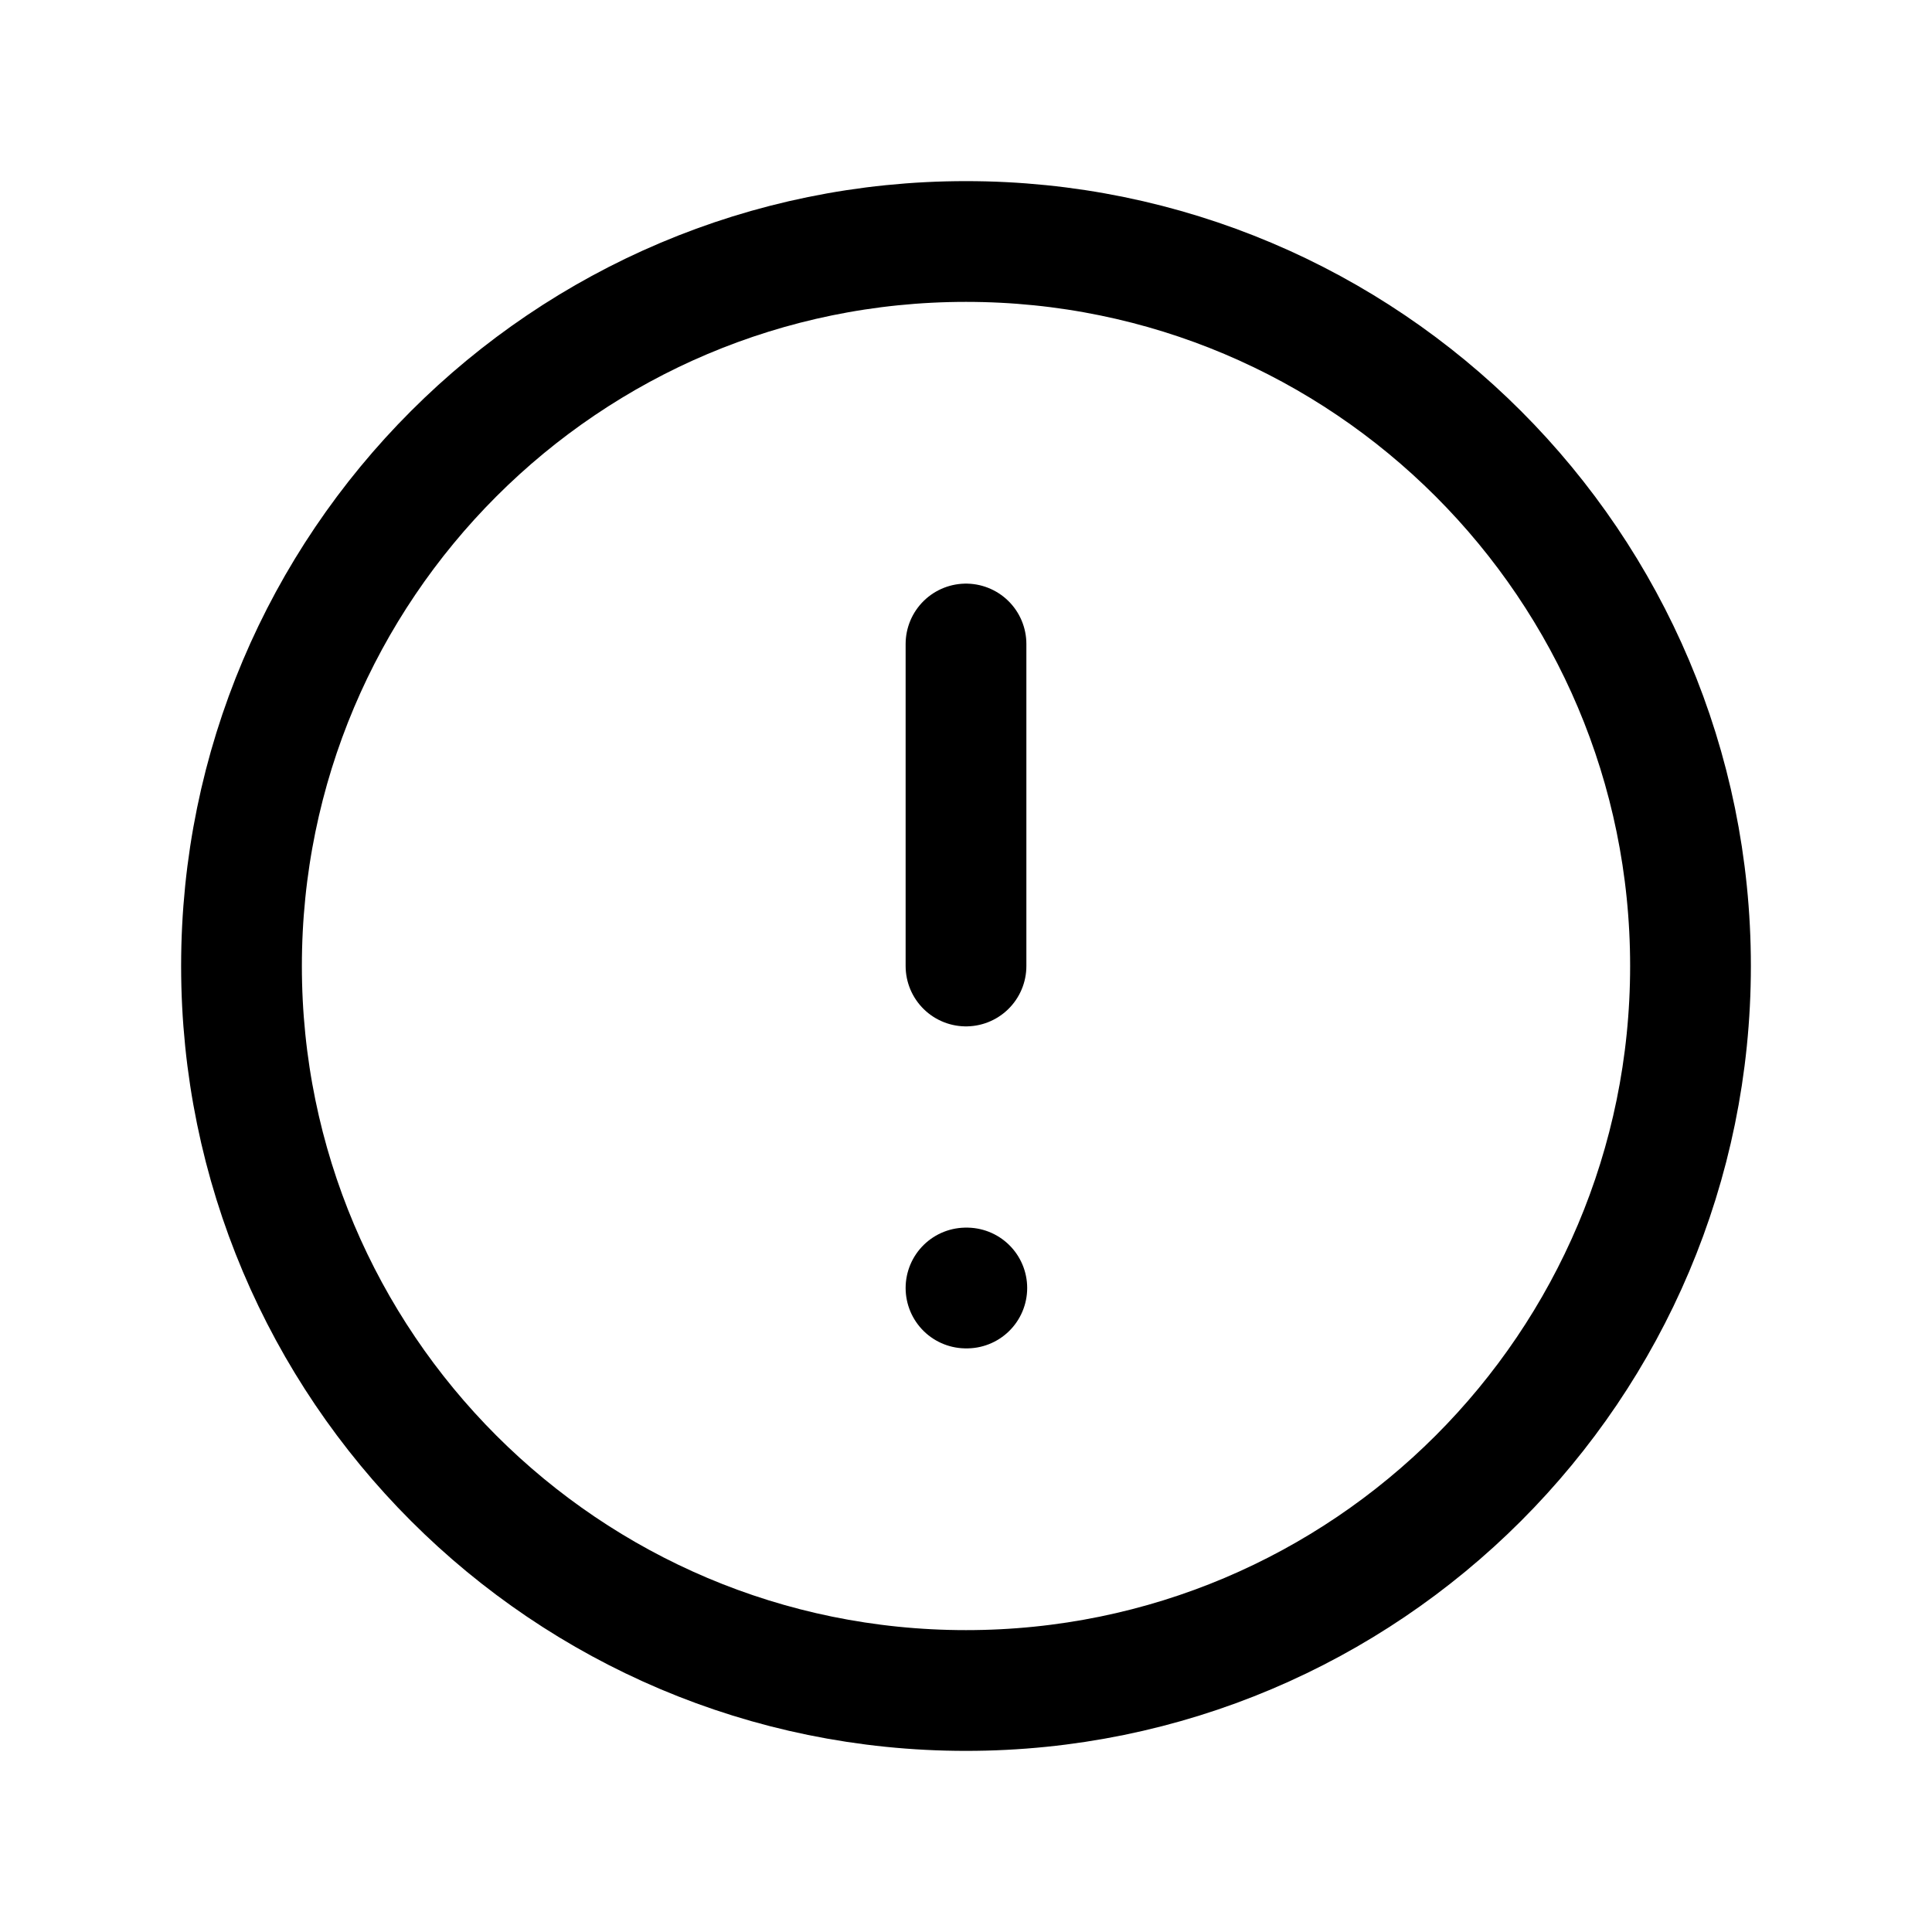
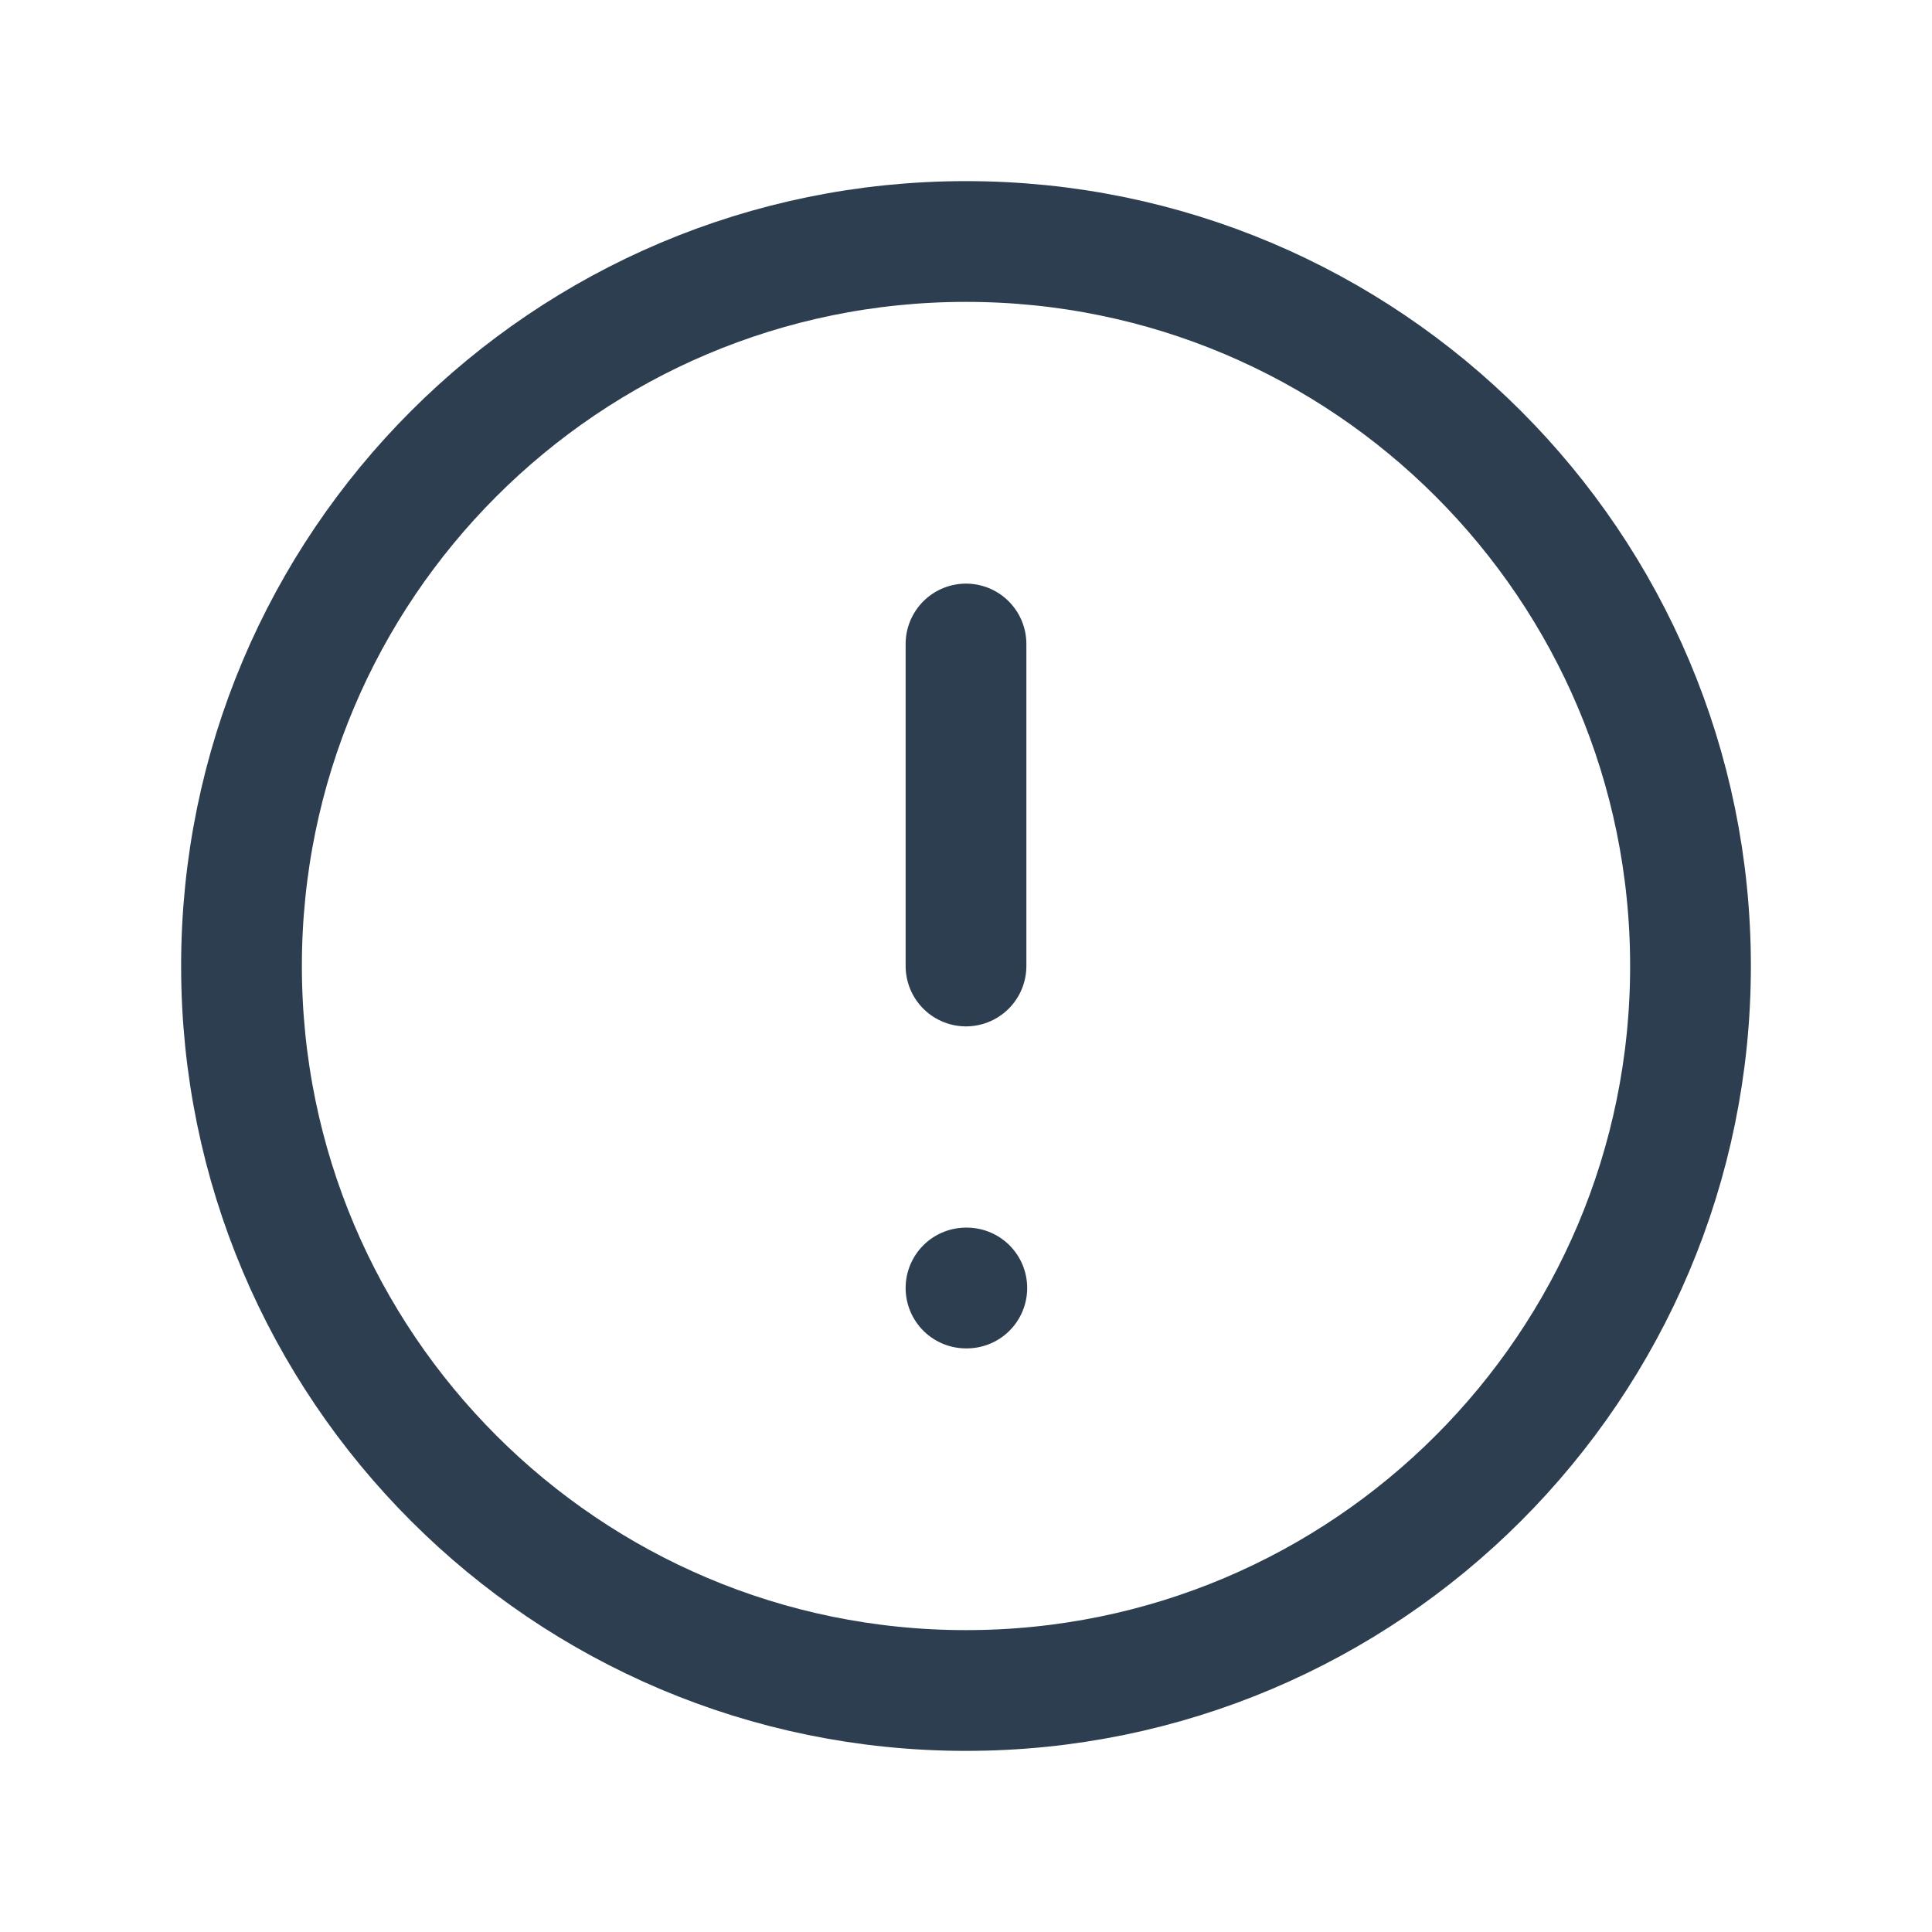
- <svg xmlns="http://www.w3.org/2000/svg" class="icon icon-tabler icon-tabler-alert-circle" width="44" height="44" viewBox="0 0 24 24" stroke-width="1.5" stroke="currentColor" fill="none" stroke-linecap="round" stroke-linejoin="round">
+ <svg xmlns="http://www.w3.org/2000/svg" class="icon icon-tabler icon-tabler-alert-circle" width="44" height="44" viewBox="0 0 24 24" stroke-width="1.5" stroke="#2c3e50" fill="none" stroke-linecap="round" stroke-linejoin="round">
  <path stroke="none" d="M0 0h24v24H0z" fill="none" />
  <circle cx="12" cy="12" r="9" />
  <line x1="12" y1="8" x2="12" y2="12" />
  <line x1="12" y1="16" x2="12.01" y2="16" />
</svg>
